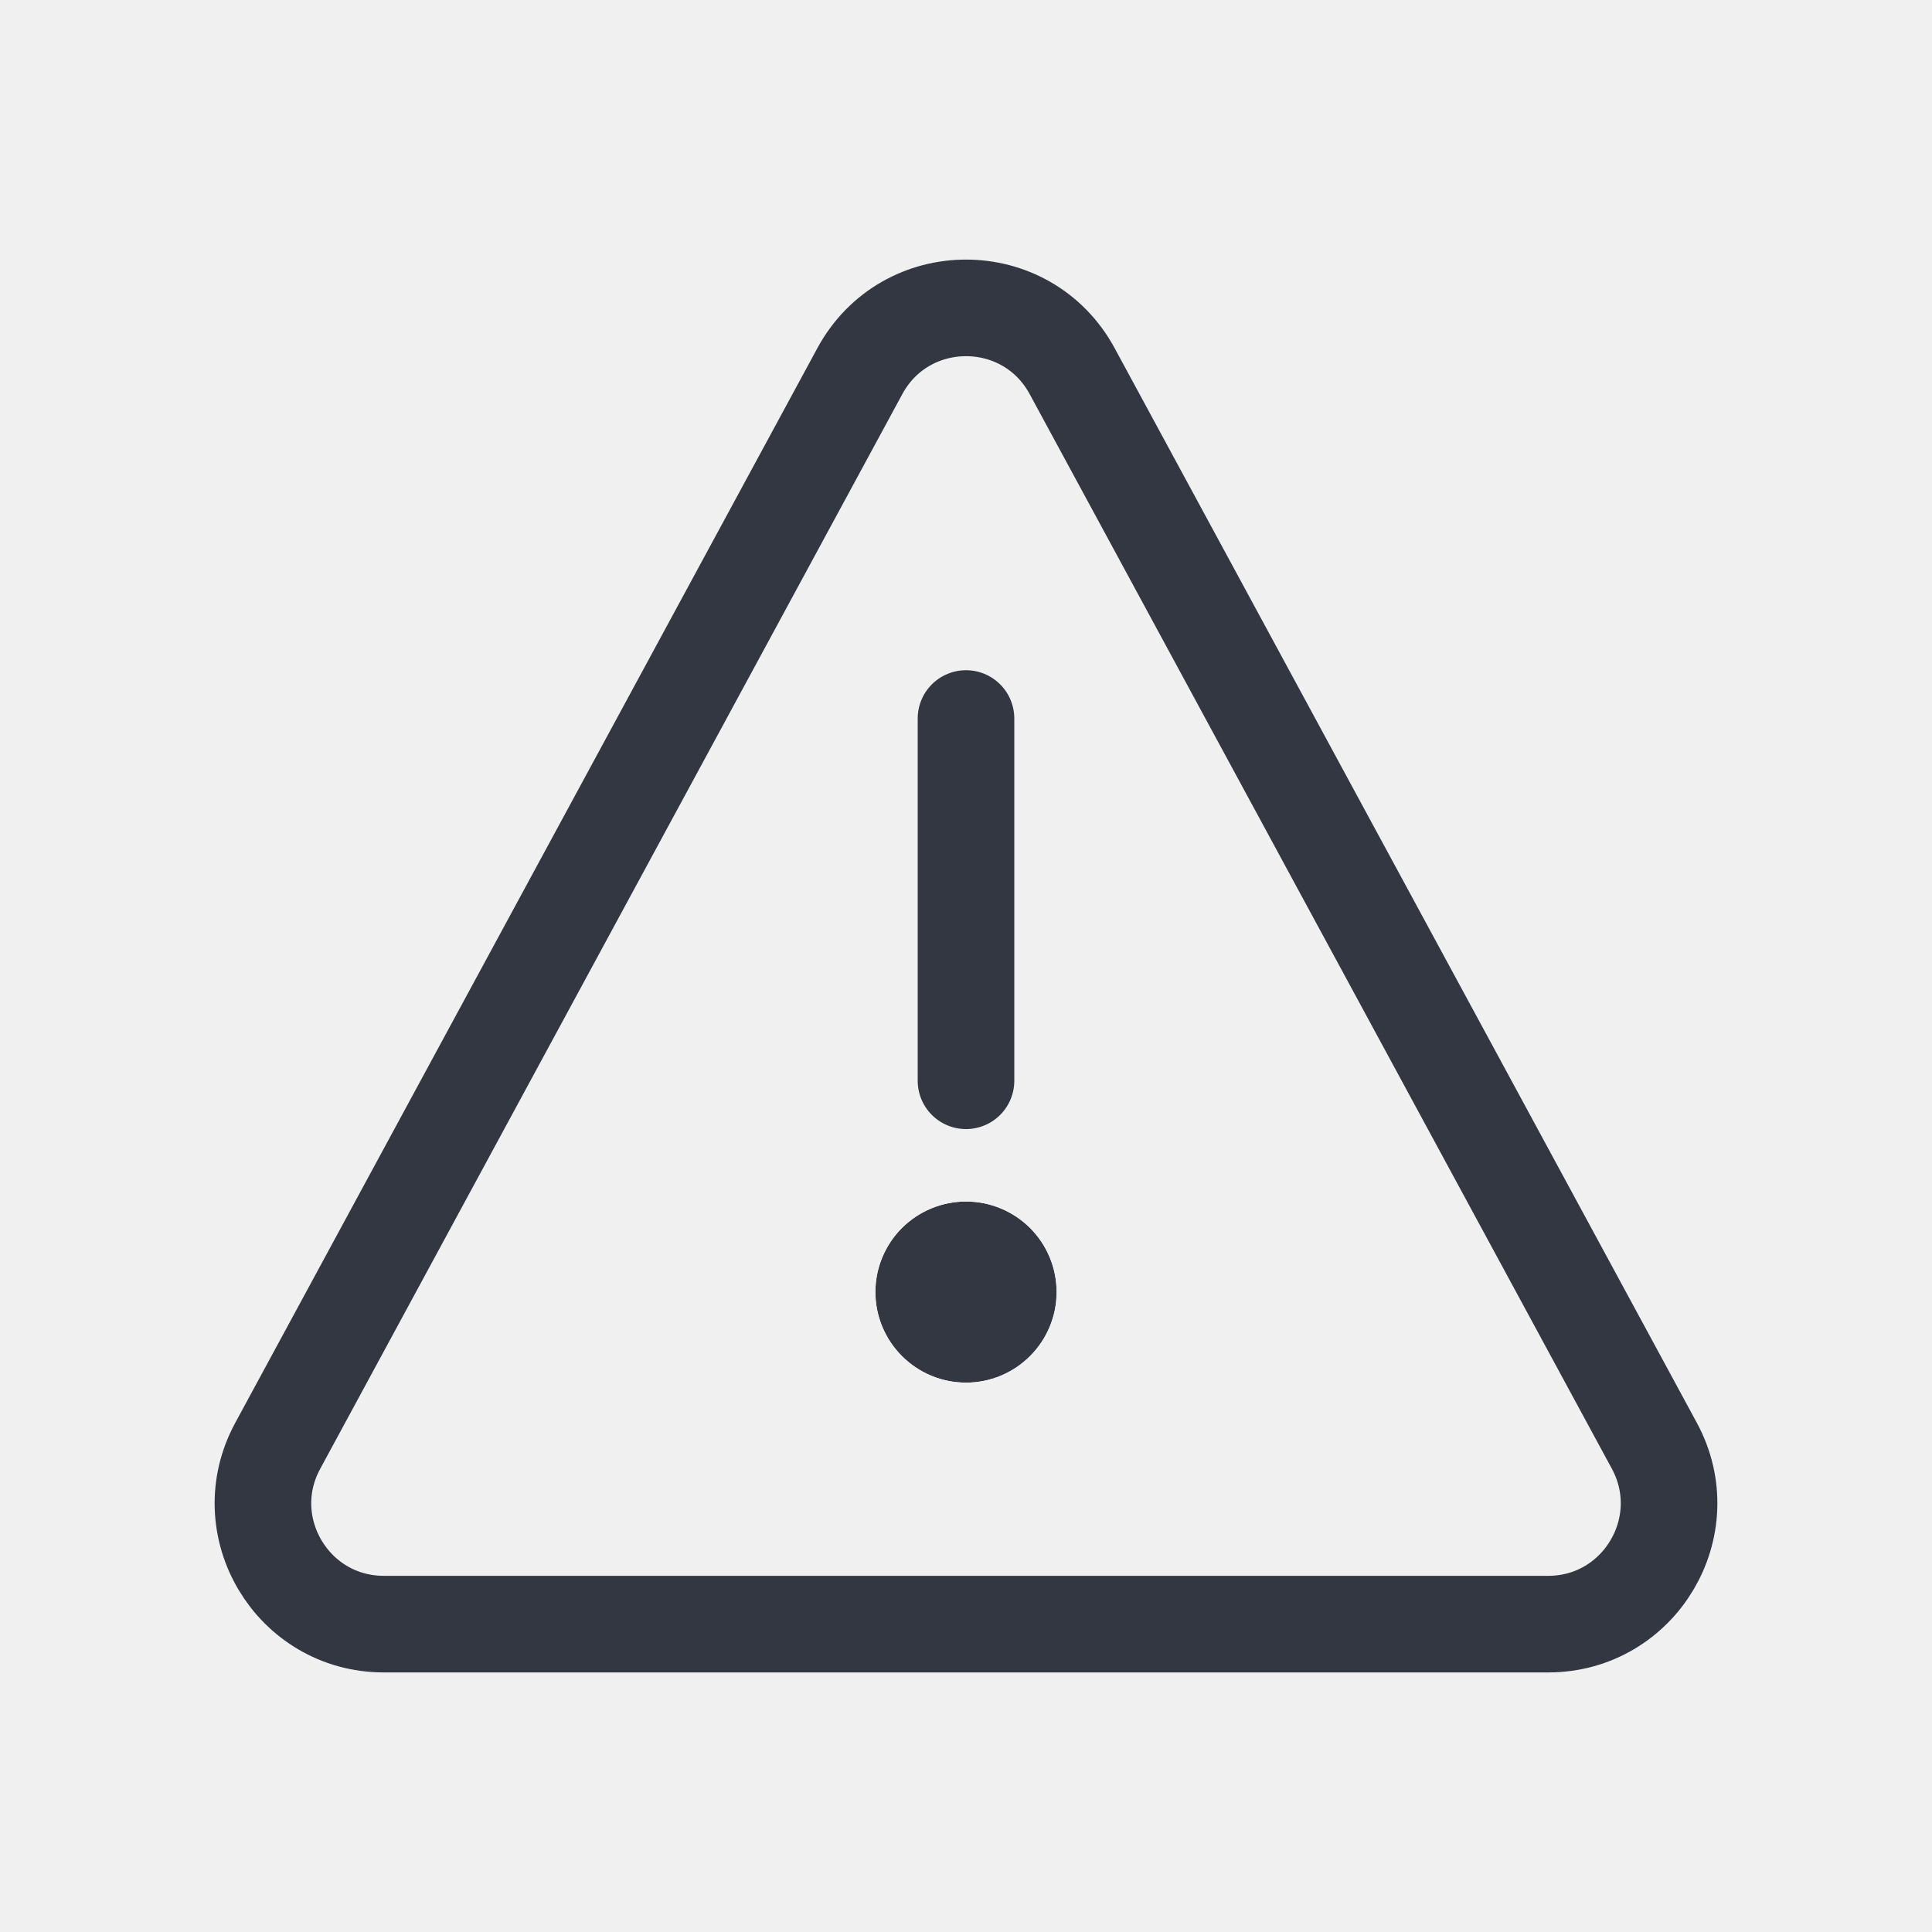
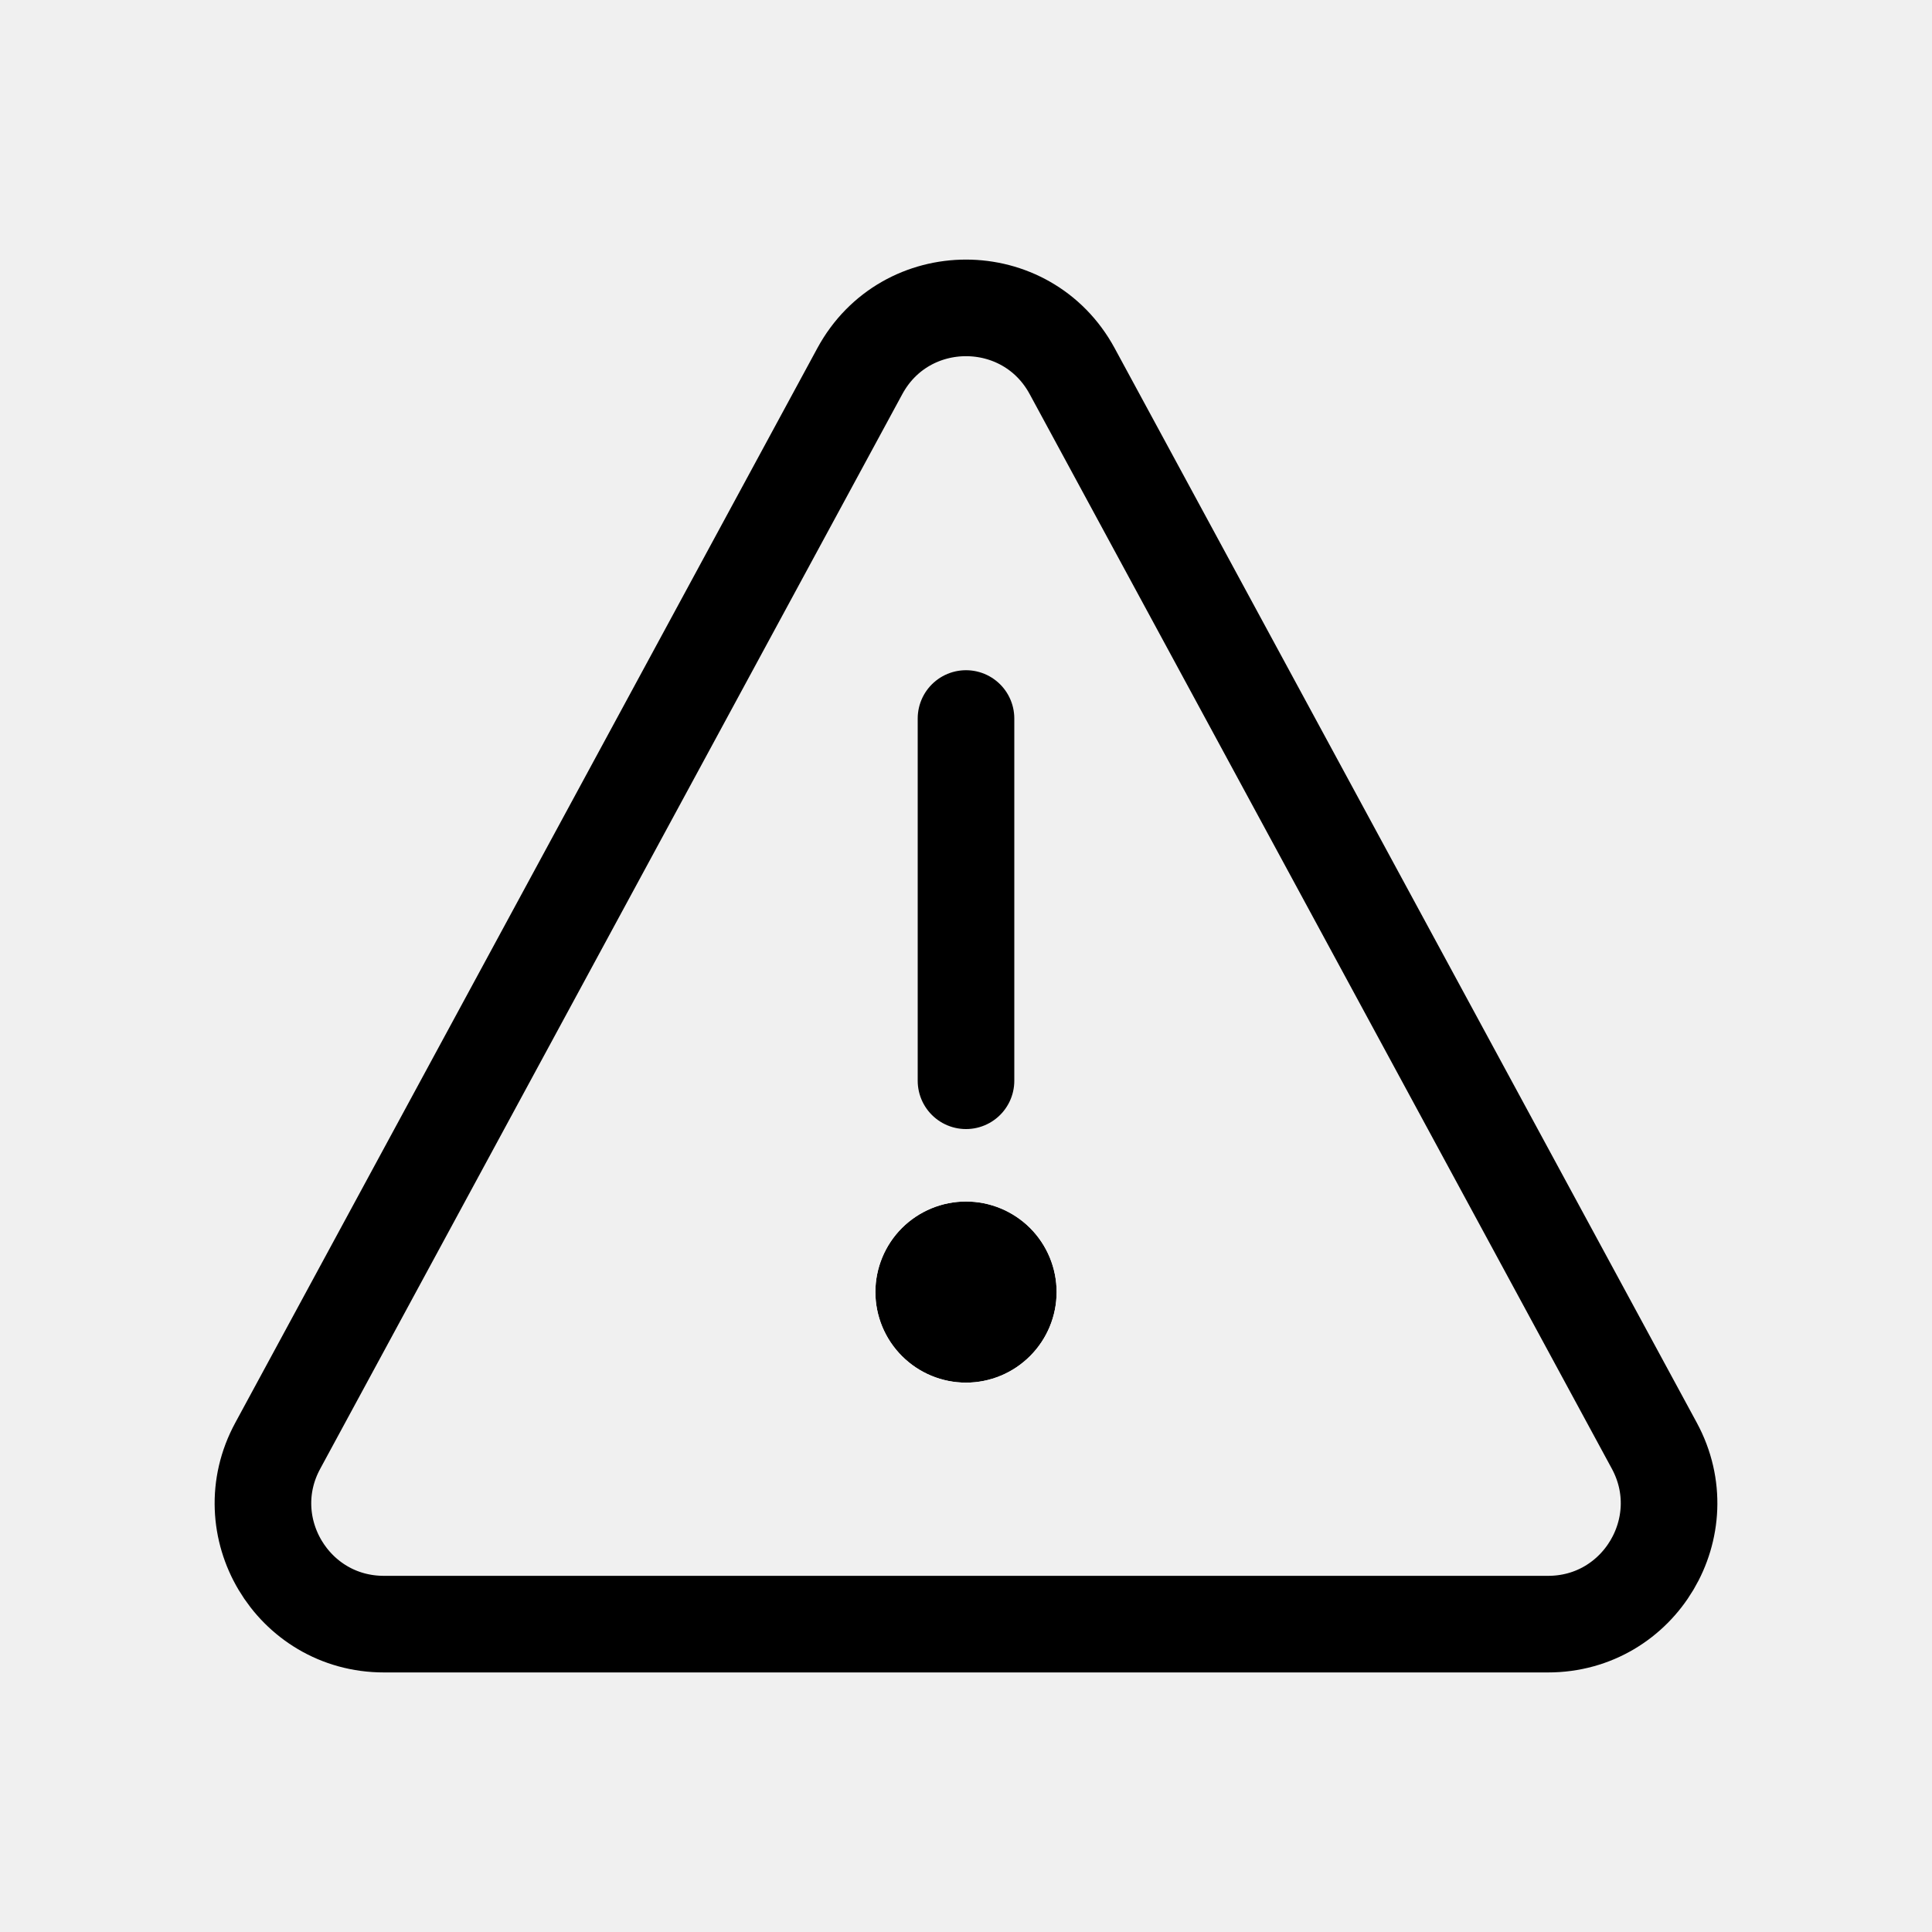
<svg xmlns="http://www.w3.org/2000/svg" width="20" height="20" viewBox="0 0 20 20" fill="none">
-   <path d="M10 11.188V7.438M3.974 16.813H16.026C16.974 16.813 17.576 15.8 17.126 14.967L11.099 3.842C10.626 2.969 9.374 2.969 8.901 3.842L2.875 14.967C2.423 15.8 3.026 16.813 3.974 16.813Z" stroke="#333741" stroke-linecap="round" />
+   <path d="M10 11.188V7.438M3.974 16.813H16.026C16.974 16.813 17.576 15.8 17.126 14.967L11.099 3.842C10.626 2.969 9.374 2.969 8.901 3.842L2.875 14.967C2.423 15.8 3.026 16.813 3.974 16.813Z" stroke="currentColor" stroke-linecap="round" />
  <mask id="mask0_9183_103843" style="mask-type:luminance" maskUnits="userSpaceOnUse" x="9" y="12" width="2" height="3">
    <path d="M10.938 13.375C10.938 13.624 10.839 13.862 10.663 14.038C10.487 14.214 10.249 14.313 10 14.313C9.751 14.313 9.513 14.214 9.337 14.038C9.161 13.862 9.062 13.624 9.062 13.375C9.062 13.127 9.161 12.888 9.337 12.712C9.513 12.537 9.751 12.438 10 12.438C10.249 12.438 10.487 12.537 10.663 12.712C10.839 12.888 10.938 13.127 10.938 13.375Z" fill="white" />
  </mask>
  <g mask="url(#mask0_9183_103843)">
-     <path d="M10.938 13.375C10.938 13.624 10.839 13.862 10.663 14.038C10.487 14.214 10.249 14.313 10 14.313C9.751 14.313 9.513 14.214 9.337 14.038C9.161 13.862 9.062 13.624 9.062 13.375C9.062 13.127 9.161 12.888 9.337 12.712C9.513 12.537 9.751 12.438 10 12.438C10.249 12.438 10.487 12.537 10.663 12.712C10.839 12.888 10.938 13.127 10.938 13.375Z" fill="#333741" />
+     <path d="M10.938 13.375C10.938 13.624 10.839 13.862 10.663 14.038C10.487 14.214 10.249 14.313 10 14.313C9.751 14.313 9.513 14.214 9.337 14.038C9.161 13.862 9.062 13.624 9.062 13.375C9.062 13.127 9.161 12.888 9.337 12.712C9.513 12.537 9.751 12.438 10 12.438C10.249 12.438 10.487 12.537 10.663 12.712C10.839 12.888 10.938 13.127 10.938 13.375Z" fill="currentColor" />
  </g>
</svg>
